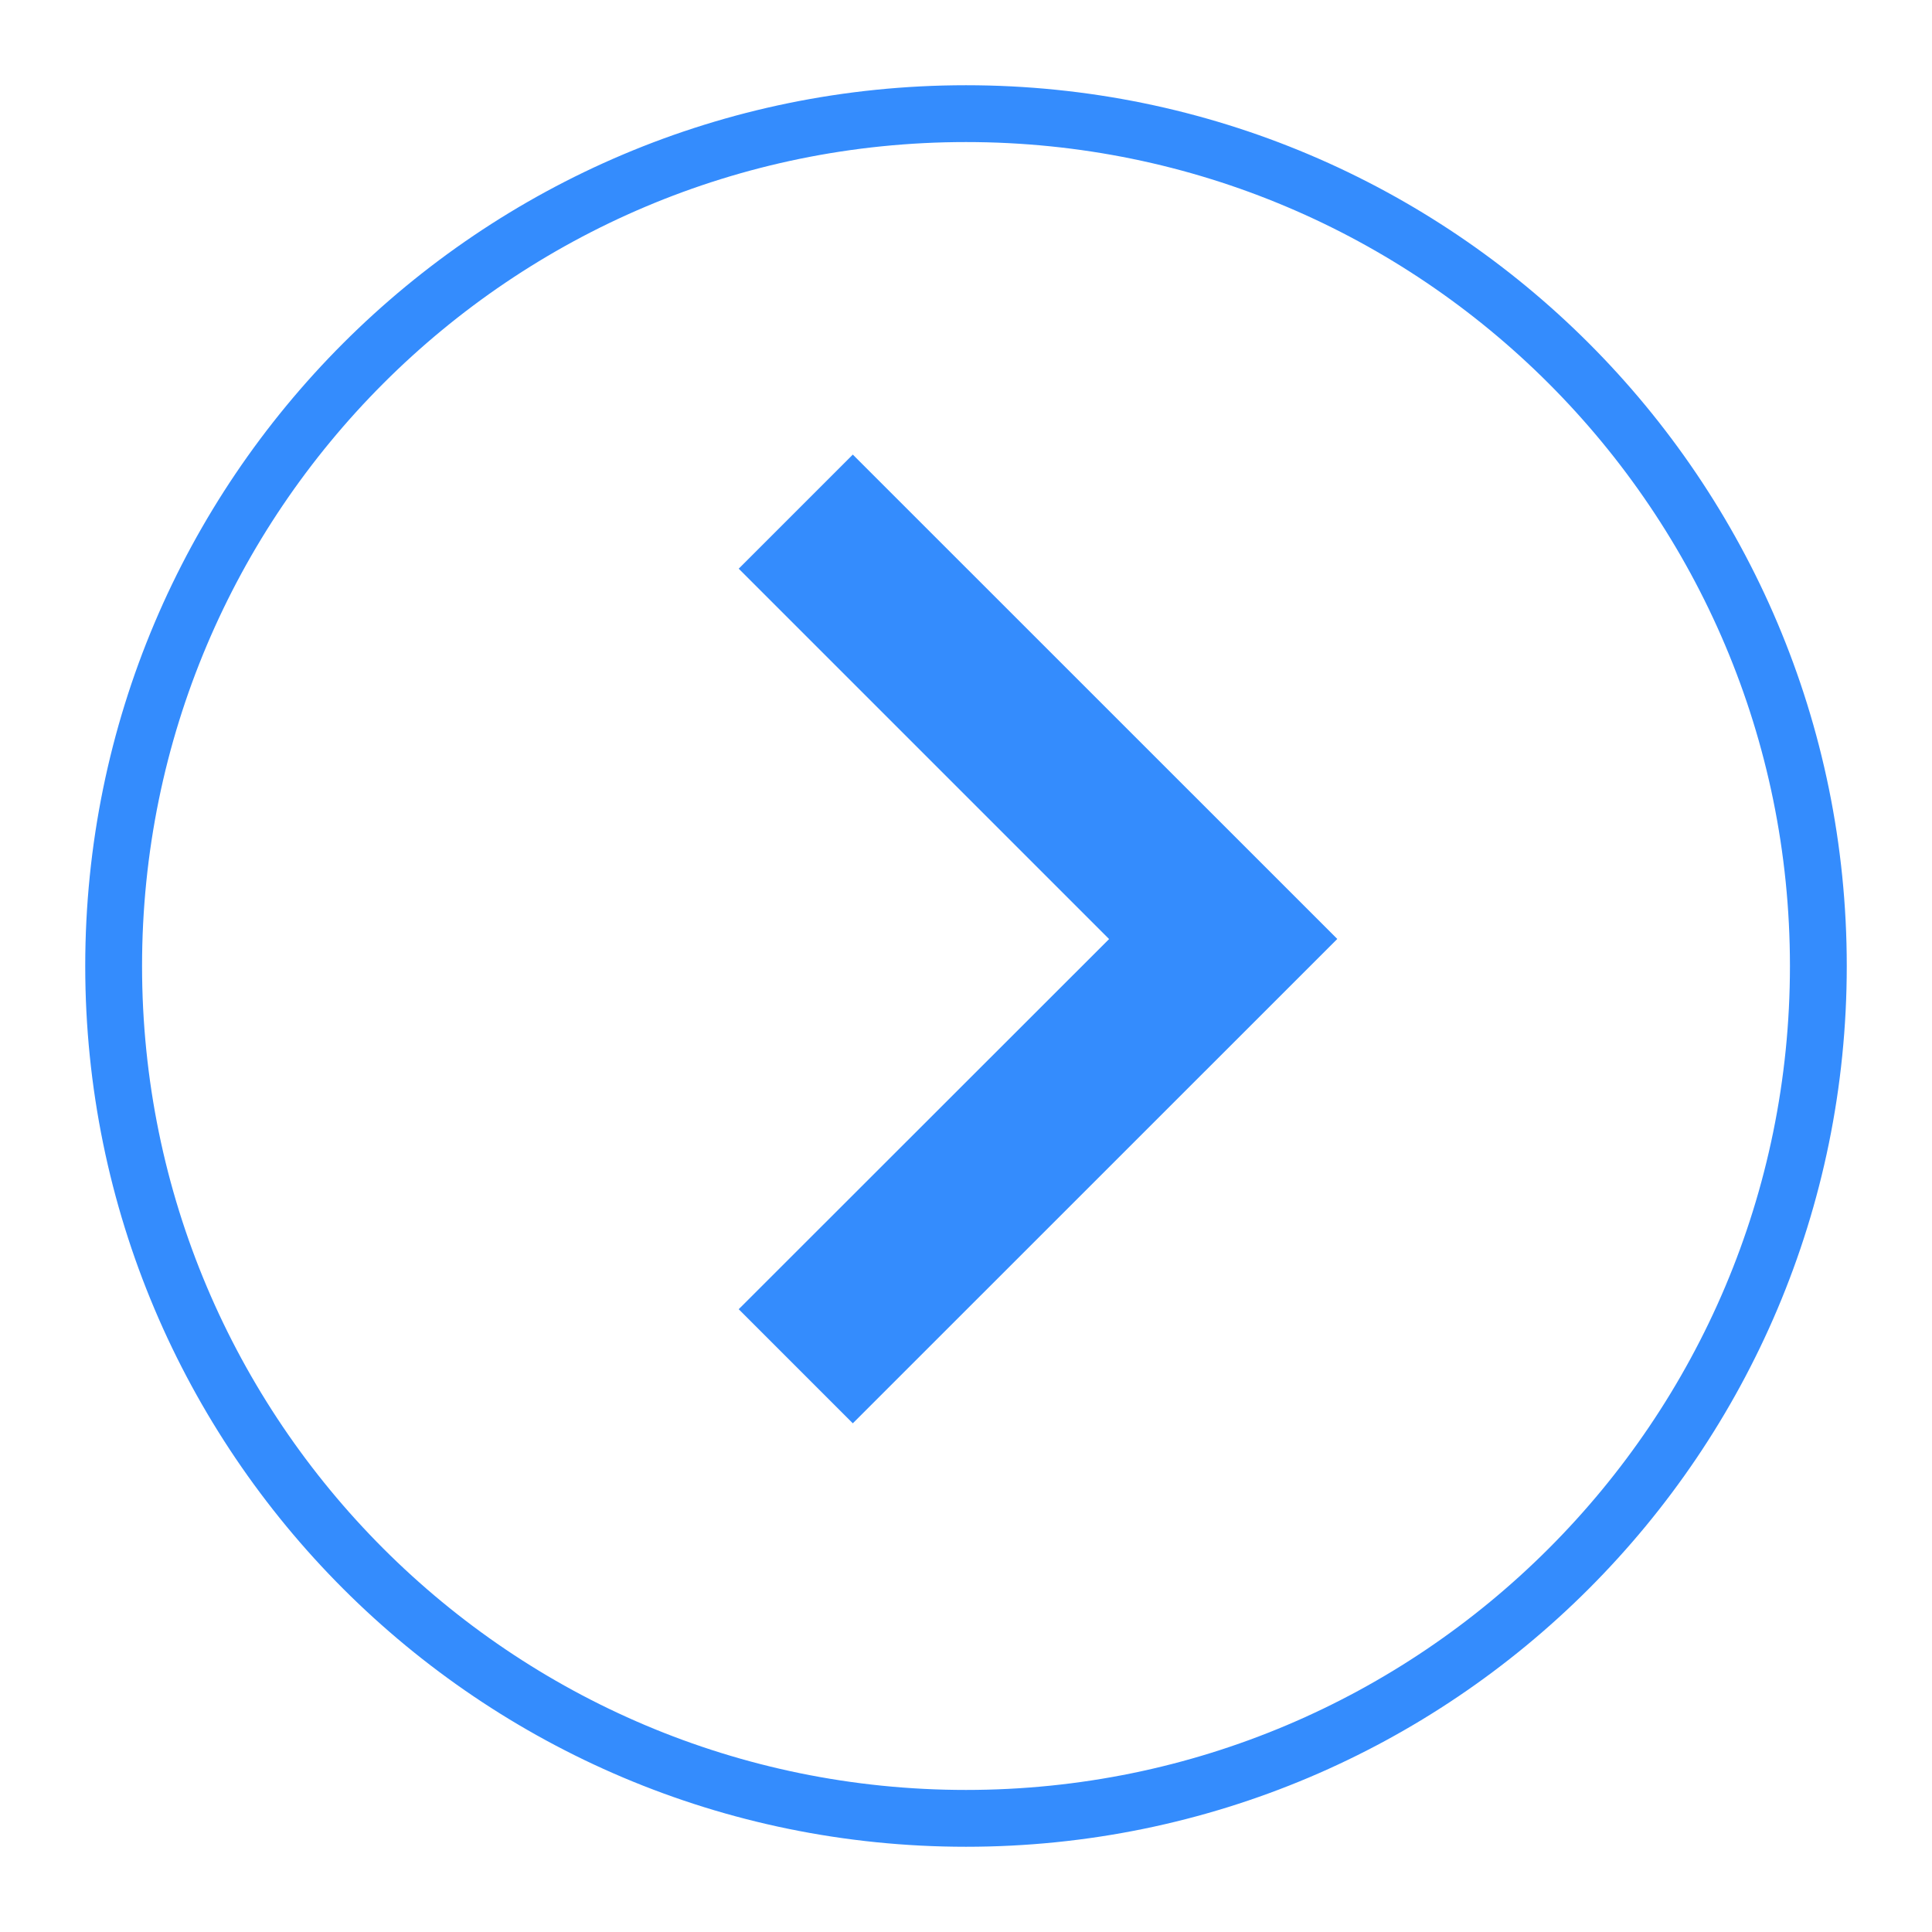
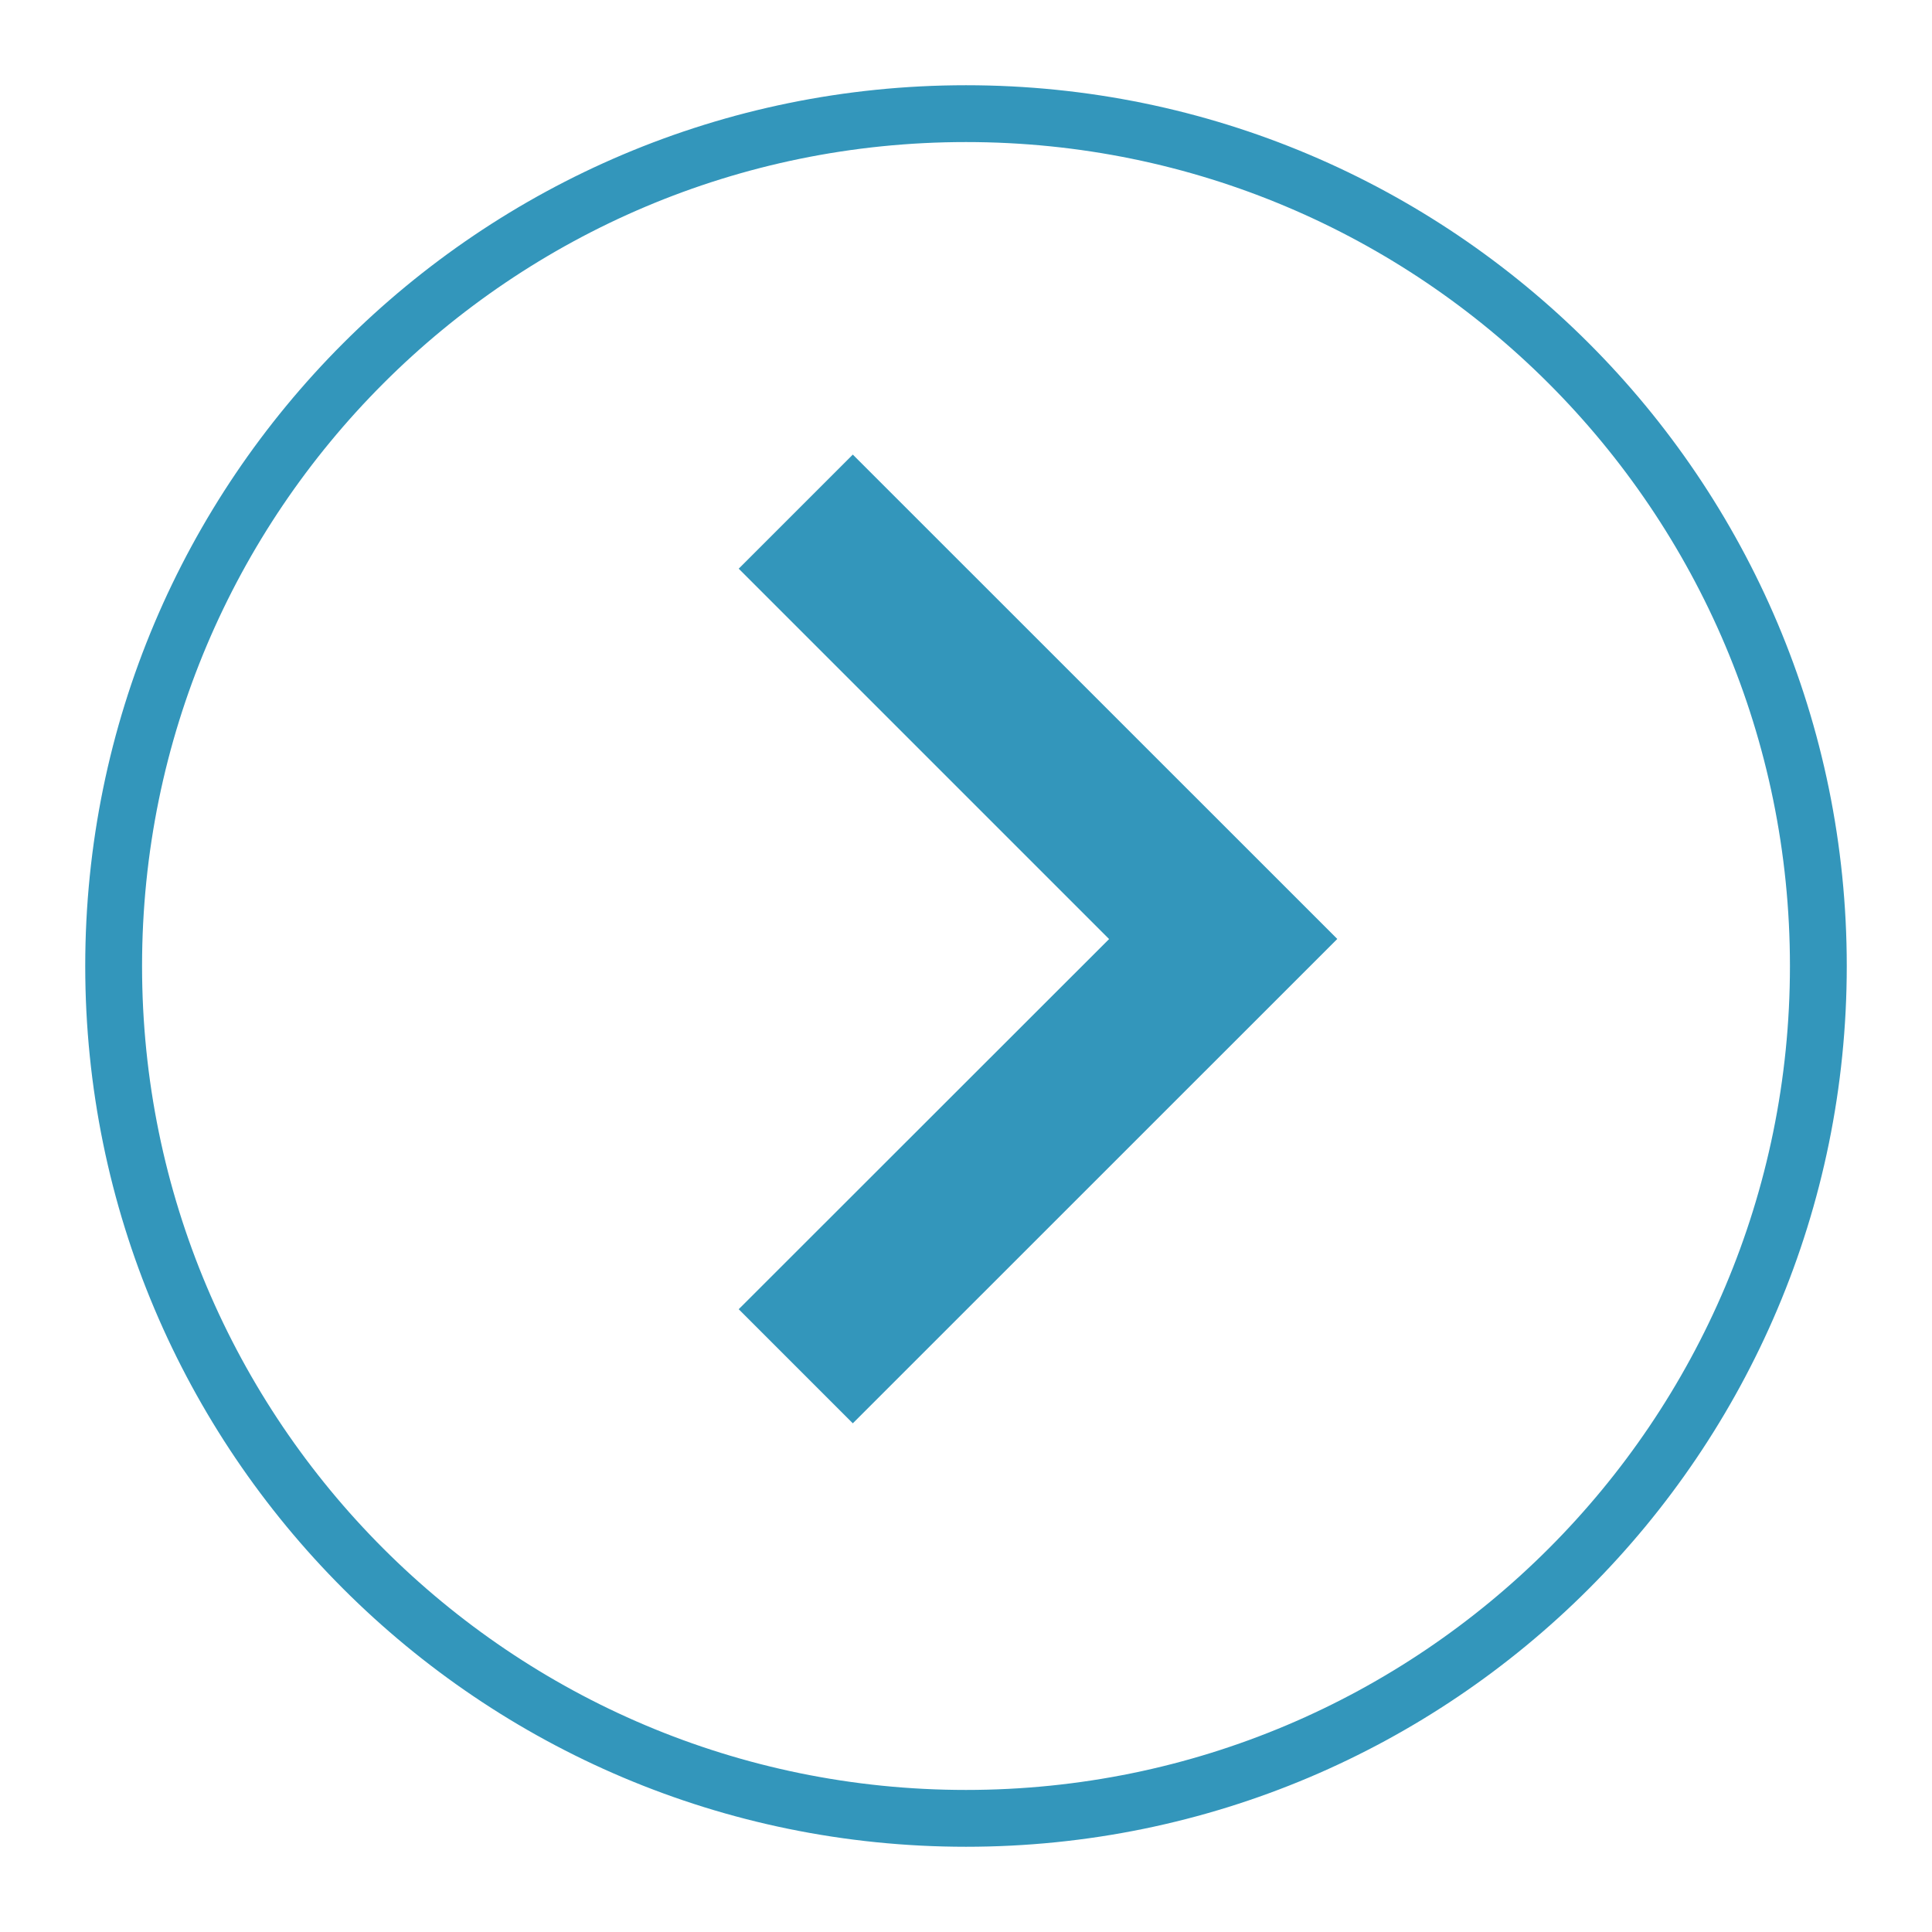
<svg xmlns="http://www.w3.org/2000/svg" width="17" height="17" viewBox="0 0 17 17">
  <g transform="translate(1 1)" fill="none" fill-rule="evenodd">
-     <circle stroke="#348CFD" stroke-width=".5" cx="7.5" cy="7.5" r="7.5" />
-     <path fill="#348CFD" fill-rule="nonzero" d="M6.504 3 5.5 4.004l3.259 3.259L5.5 10.52l1.004 1.004 4.263-4.262z" />
+     <circle stroke="#007CAACC" stroke-width=".5" cx="7.5" cy="7.5" r="7.5" />
+     <path fill="#007CAACC" fill-rule="nonzero" d="M6.504 3 5.5 4.004l3.259 3.259L5.5 10.52l1.004 1.004 4.263-4.262z" />
  </g>
</svg>
